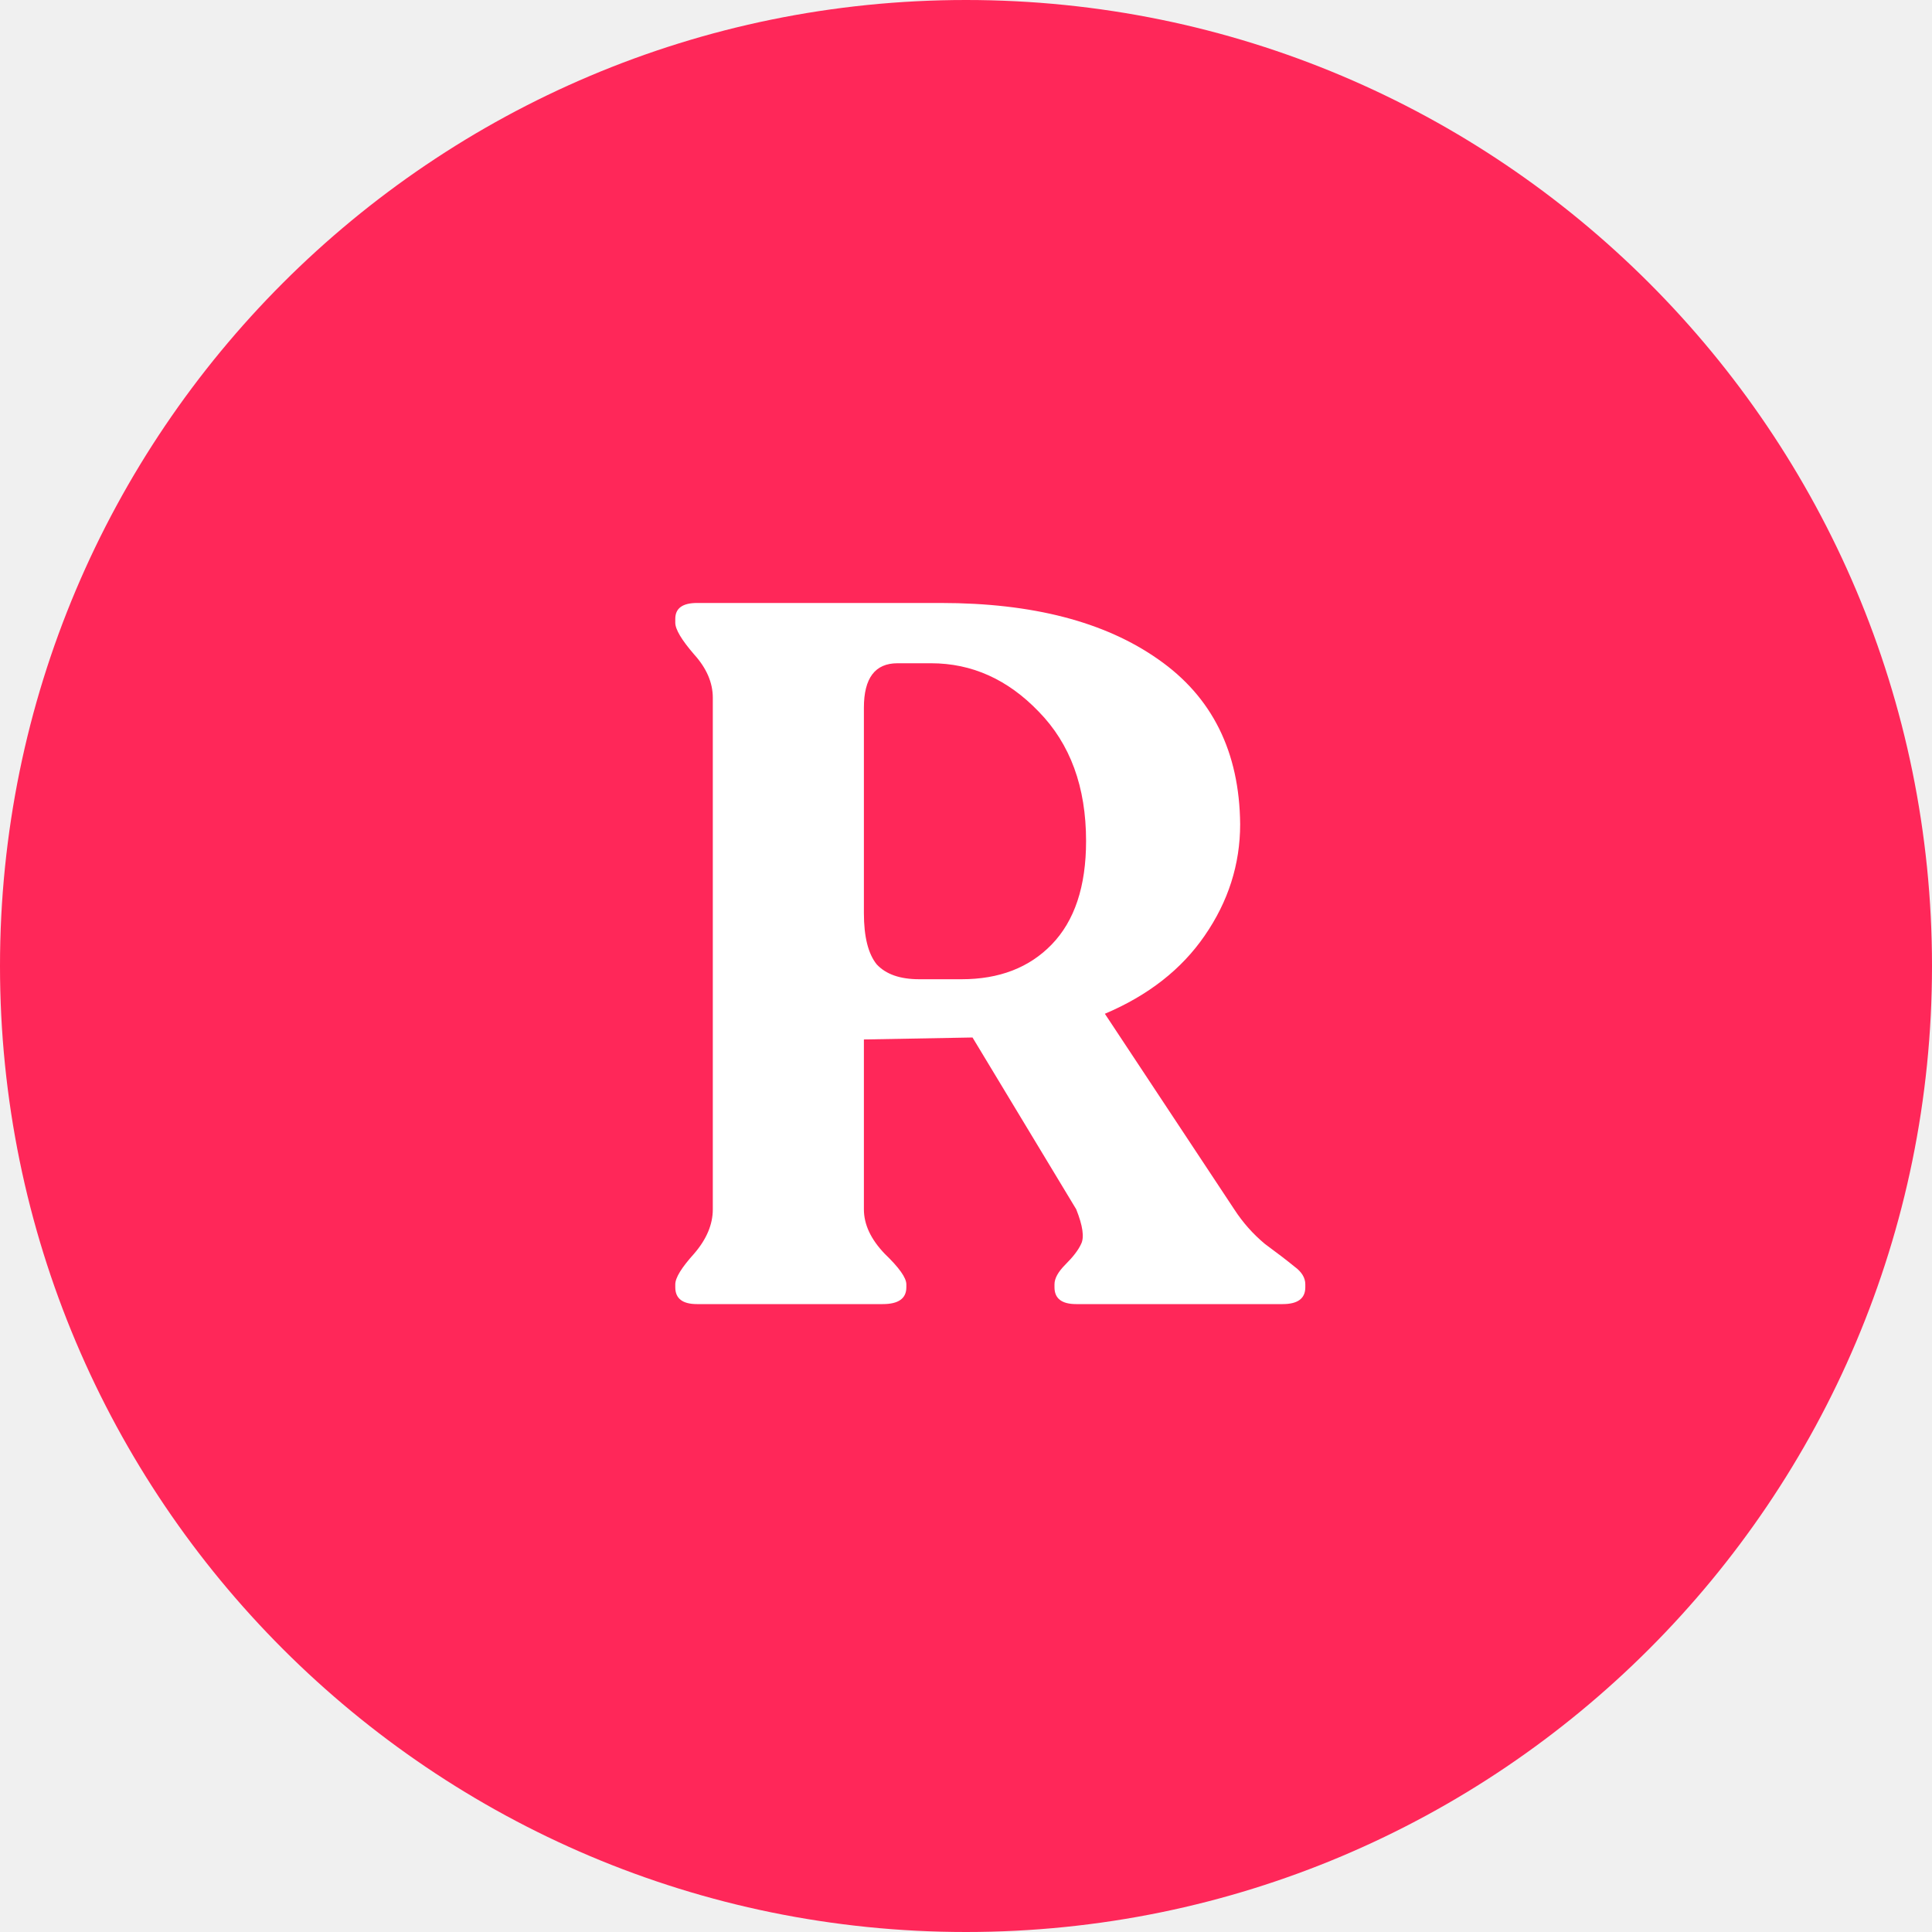
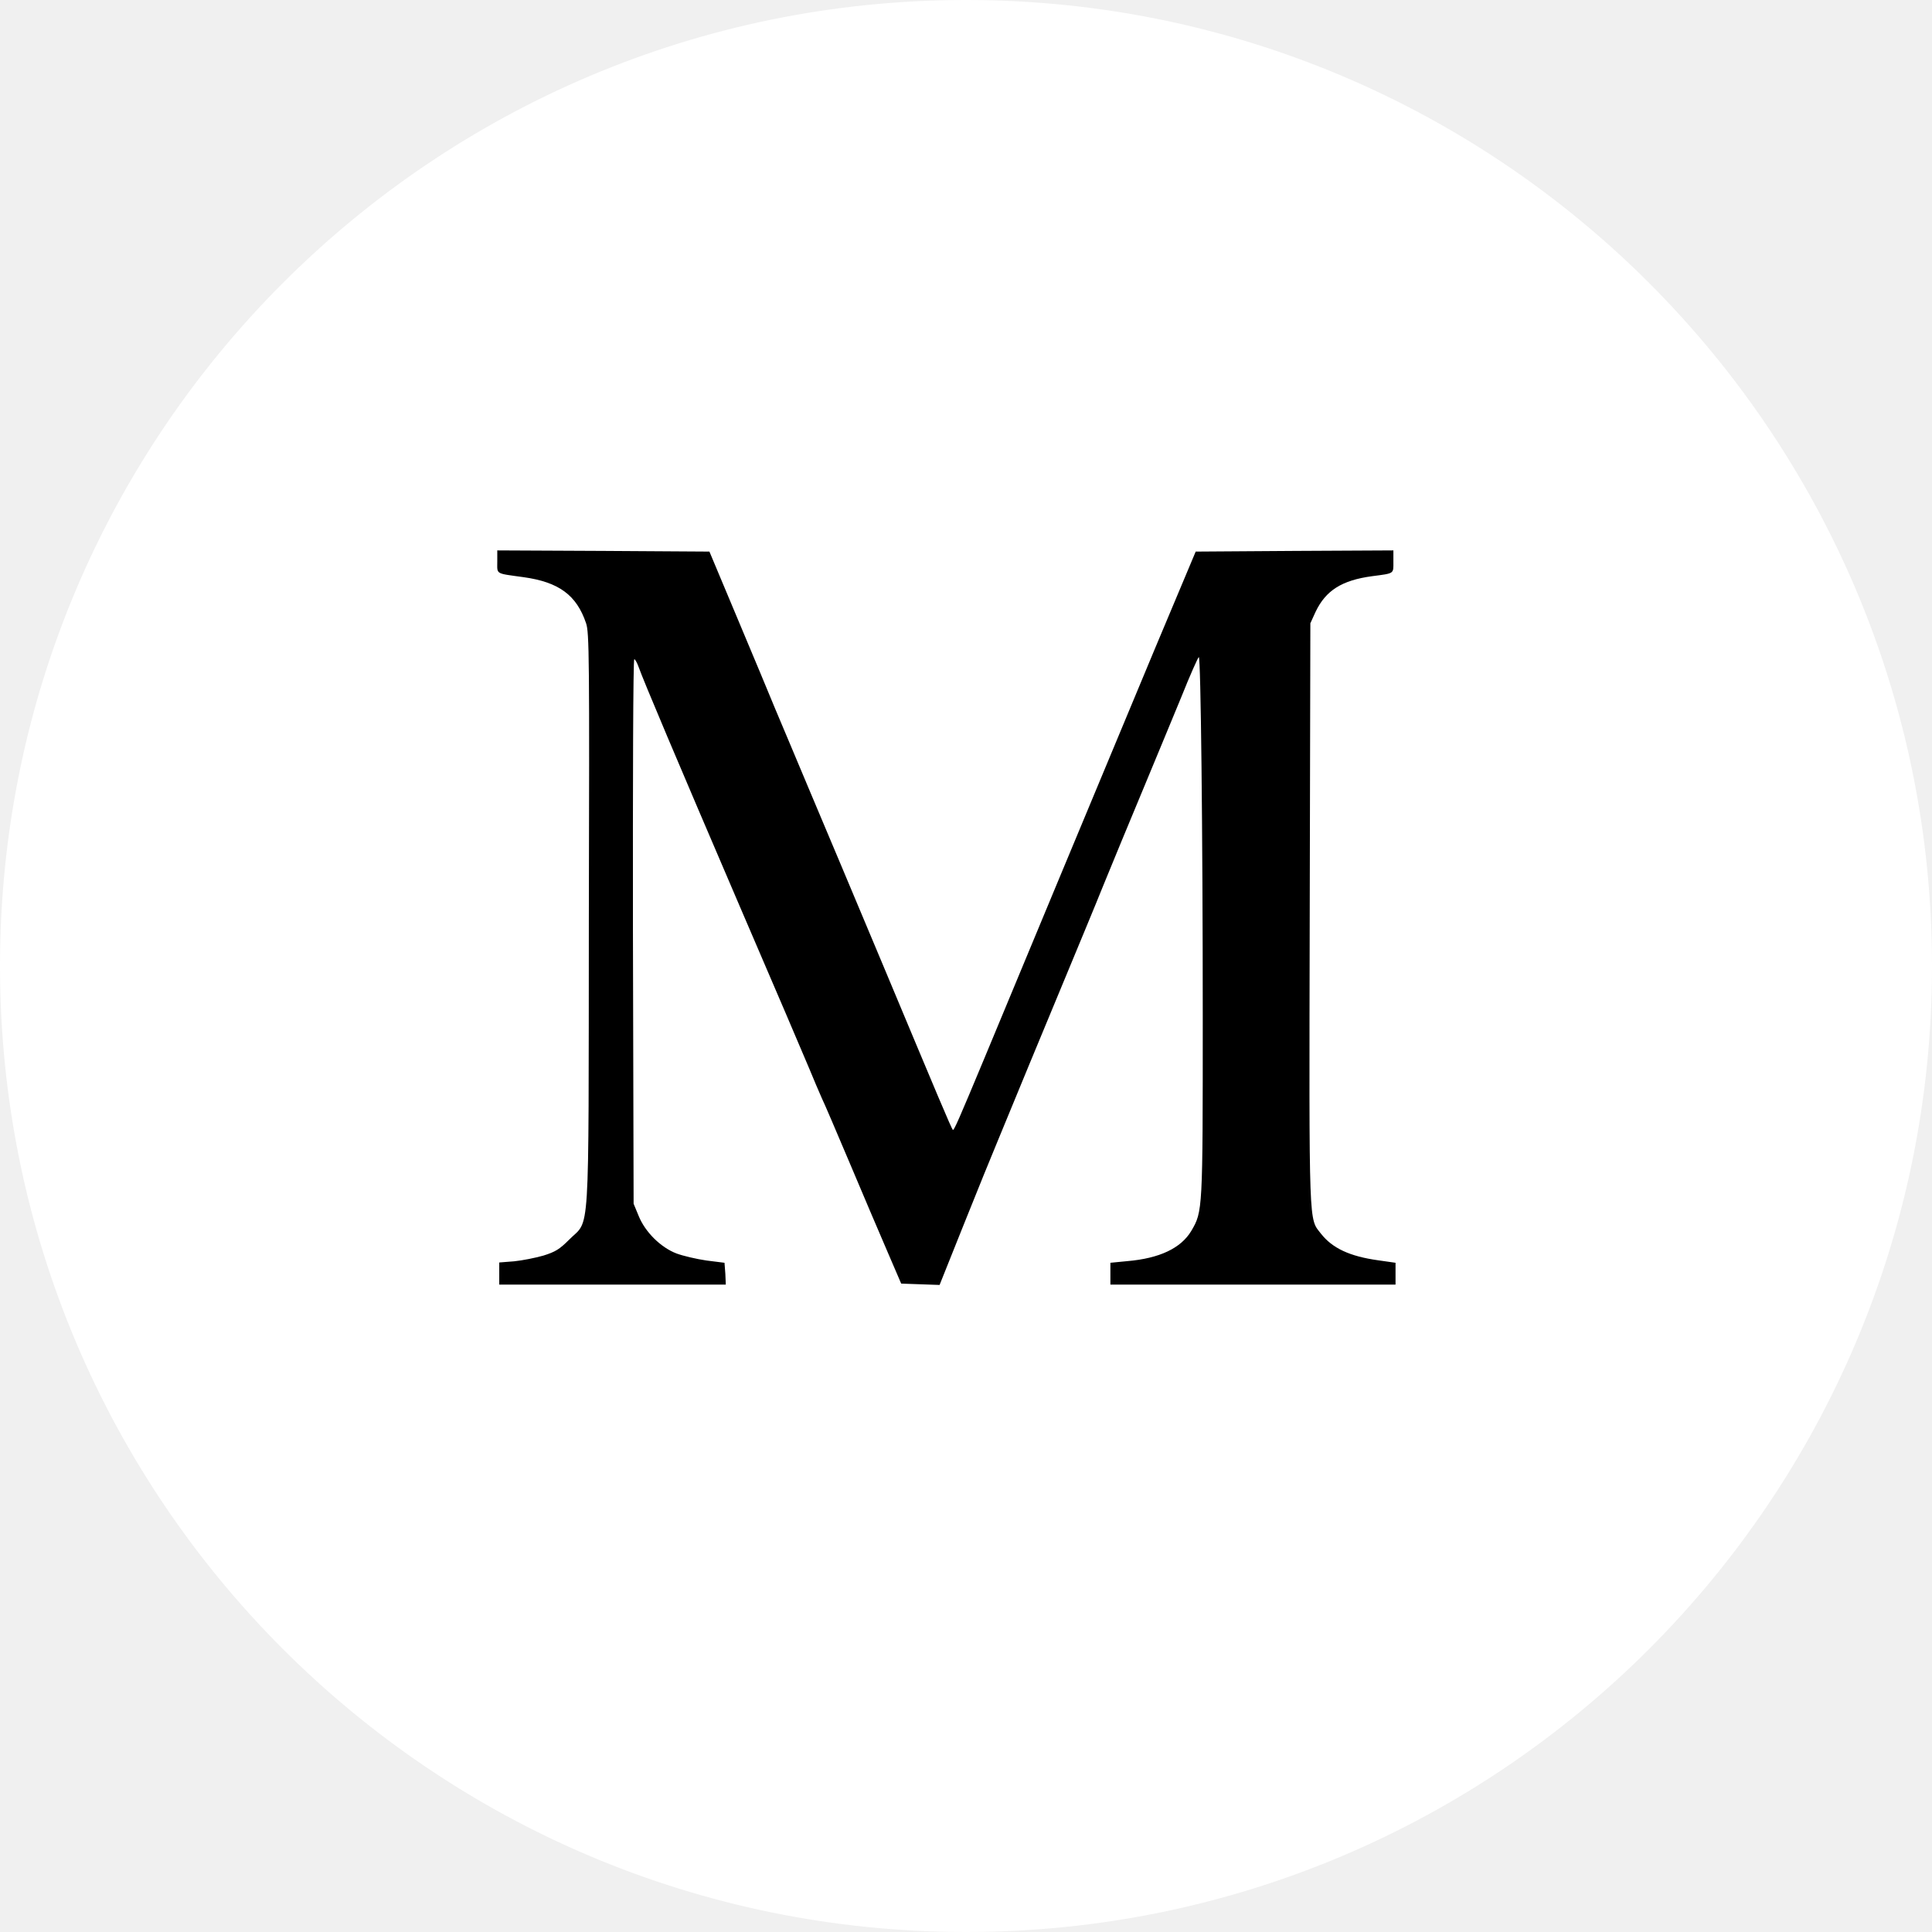
- <svg xmlns="http://www.w3.org/2000/svg" width="40" height="40" viewBox="0 0 40 40" fill="none">
-   <rect width="40" height="40" rx="20" fill="#FF2759" />
-   <path d="M25.553 25.037C25.73 25.31 25.941 25.548 26.187 25.753C26.446 25.944 26.65 26.1 26.8 26.223C26.95 26.332 27.025 26.455 27.025 26.591V26.652C27.025 26.884 26.868 27 26.555 27H22.282C21.982 27 21.832 26.884 21.832 26.652V26.591C21.832 26.468 21.907 26.332 22.057 26.182C22.22 26.019 22.329 25.876 22.384 25.753C22.452 25.617 22.418 25.378 22.282 25.037L20.135 21.48L17.886 21.521V25.037C17.886 25.351 18.029 25.657 18.316 25.957C18.615 26.244 18.765 26.455 18.765 26.591V26.652C18.765 26.884 18.602 27 18.275 27H14.431C14.131 27 13.981 26.884 13.981 26.652V26.591C13.981 26.455 14.111 26.244 14.37 25.957C14.629 25.657 14.758 25.351 14.758 25.037V14.447C14.758 14.134 14.629 13.834 14.37 13.548C14.111 13.248 13.981 13.03 13.981 12.893V12.812C13.981 12.594 14.131 12.484 14.431 12.484H19.481C21.375 12.484 22.875 12.873 23.979 13.65C25.096 14.427 25.662 15.565 25.676 17.064C25.676 17.895 25.43 18.666 24.94 19.374C24.462 20.069 23.774 20.608 22.875 20.989L25.553 25.037ZM19.031 20.274H19.91C20.687 20.274 21.307 20.035 21.771 19.558C22.248 19.068 22.486 18.352 22.486 17.412C22.486 16.294 22.159 15.401 21.505 14.733C20.864 14.066 20.122 13.732 19.276 13.732H18.581C18.118 13.732 17.886 14.038 17.886 14.652V18.904C17.886 19.395 17.975 19.749 18.152 19.967C18.343 20.172 18.636 20.274 19.031 20.274Z" fill="white" />
+ <svg xmlns="http://www.w3.org/2000/svg" width="40px" height="40px" viewBox="-3 -3 46 46" version="1.1" transform="matrix(1, 0, 0, 1, 0, 0)">
+   <g id="deeditor_bgCarrier" stroke-width="0">
+     <rect id="dee_c_e" x="-3" y="-3" width="46" height="46" rx="38.4" fill="#ffffff" strokewidth="0" />
+   </g>
+   <g id="surface1">
+     <path style=" stroke:none;fill-rule:nonzero;fill:#000000;fill-opacity:1;" d="M 8.84 10.375 C 8.84 10.68 8.785 10.648 9.465 10.742 C 10.305 10.859 10.727 11.168 10.953 11.836 C 11.031 12.055 11.035 12.652 11.02 18.914 C 11.012 26.742 11.055 26 10.547 26.52 C 10.324 26.742 10.227 26.805 9.938 26.895 C 9.75 26.949 9.434 27.012 9.242 27.031 L 8.887 27.059 L 8.887 27.586 L 14.281 27.586 L 14.27 27.328 L 14.25 27.066 L 13.82 27.012 C 13.578 26.977 13.262 26.902 13.105 26.844 C 12.73 26.699 12.363 26.336 12.207 25.953 L 12.086 25.66 L 12.07 19.176 C 12.066 15.609 12.074 12.695 12.102 12.695 C 12.121 12.695 12.168 12.777 12.203 12.875 C 12.32 13.207 13.121 15.102 14.613 18.578 C 15.422 20.457 16.164 22.191 16.266 22.438 C 16.363 22.676 16.5 22.996 16.566 23.145 C 16.637 23.289 16.934 23.992 17.238 24.707 C 17.539 25.418 17.934 26.352 18.121 26.781 L 18.457 27.562 L 18.91 27.578 L 19.371 27.594 L 19.945 26.16 C 20.258 25.375 20.625 24.477 20.754 24.168 C 20.879 23.863 21.223 23.035 21.508 22.34 C 21.797 21.641 22.227 20.605 22.461 20.043 C 22.695 19.477 23.062 18.598 23.266 18.09 C 23.477 17.578 23.891 16.566 24.195 15.844 C 24.496 15.117 24.918 14.105 25.129 13.59 C 25.336 13.07 25.527 12.645 25.543 12.645 C 25.59 12.645 25.637 16.766 25.637 21.215 C 25.637 25.836 25.637 25.844 25.363 26.309 C 25.117 26.719 24.609 26.961 23.84 27.027 L 23.438 27.066 L 23.438 27.586 L 30.227 27.586 L 30.227 27.066 L 29.82 27.008 C 29.137 26.914 28.723 26.719 28.453 26.375 C 28.16 25.996 28.168 26.352 28.184 18.77 L 28.199 11.84 L 28.324 11.566 C 28.566 11.059 28.949 10.816 29.668 10.719 C 30.207 10.648 30.176 10.668 30.176 10.371 L 30.176 10.105 L 27.824 10.117 L 25.469 10.133 L 24.496 12.449 C 22.945 16.172 21.312 20.086 20.43 22.215 C 19.836 23.641 19.711 23.926 19.688 23.902 C 19.652 23.871 19.328 23.094 18.02 19.969 C 17.406 18.504 16.625 16.648 16.285 15.844 C 15.949 15.039 15.57 14.148 15.453 13.867 C 15.336 13.582 14.938 12.625 14.566 11.742 L 13.891 10.133 L 11.363 10.117 L 8.84 10.105 Z M 8.84 10.375 " />
+   </g>
</svg>
